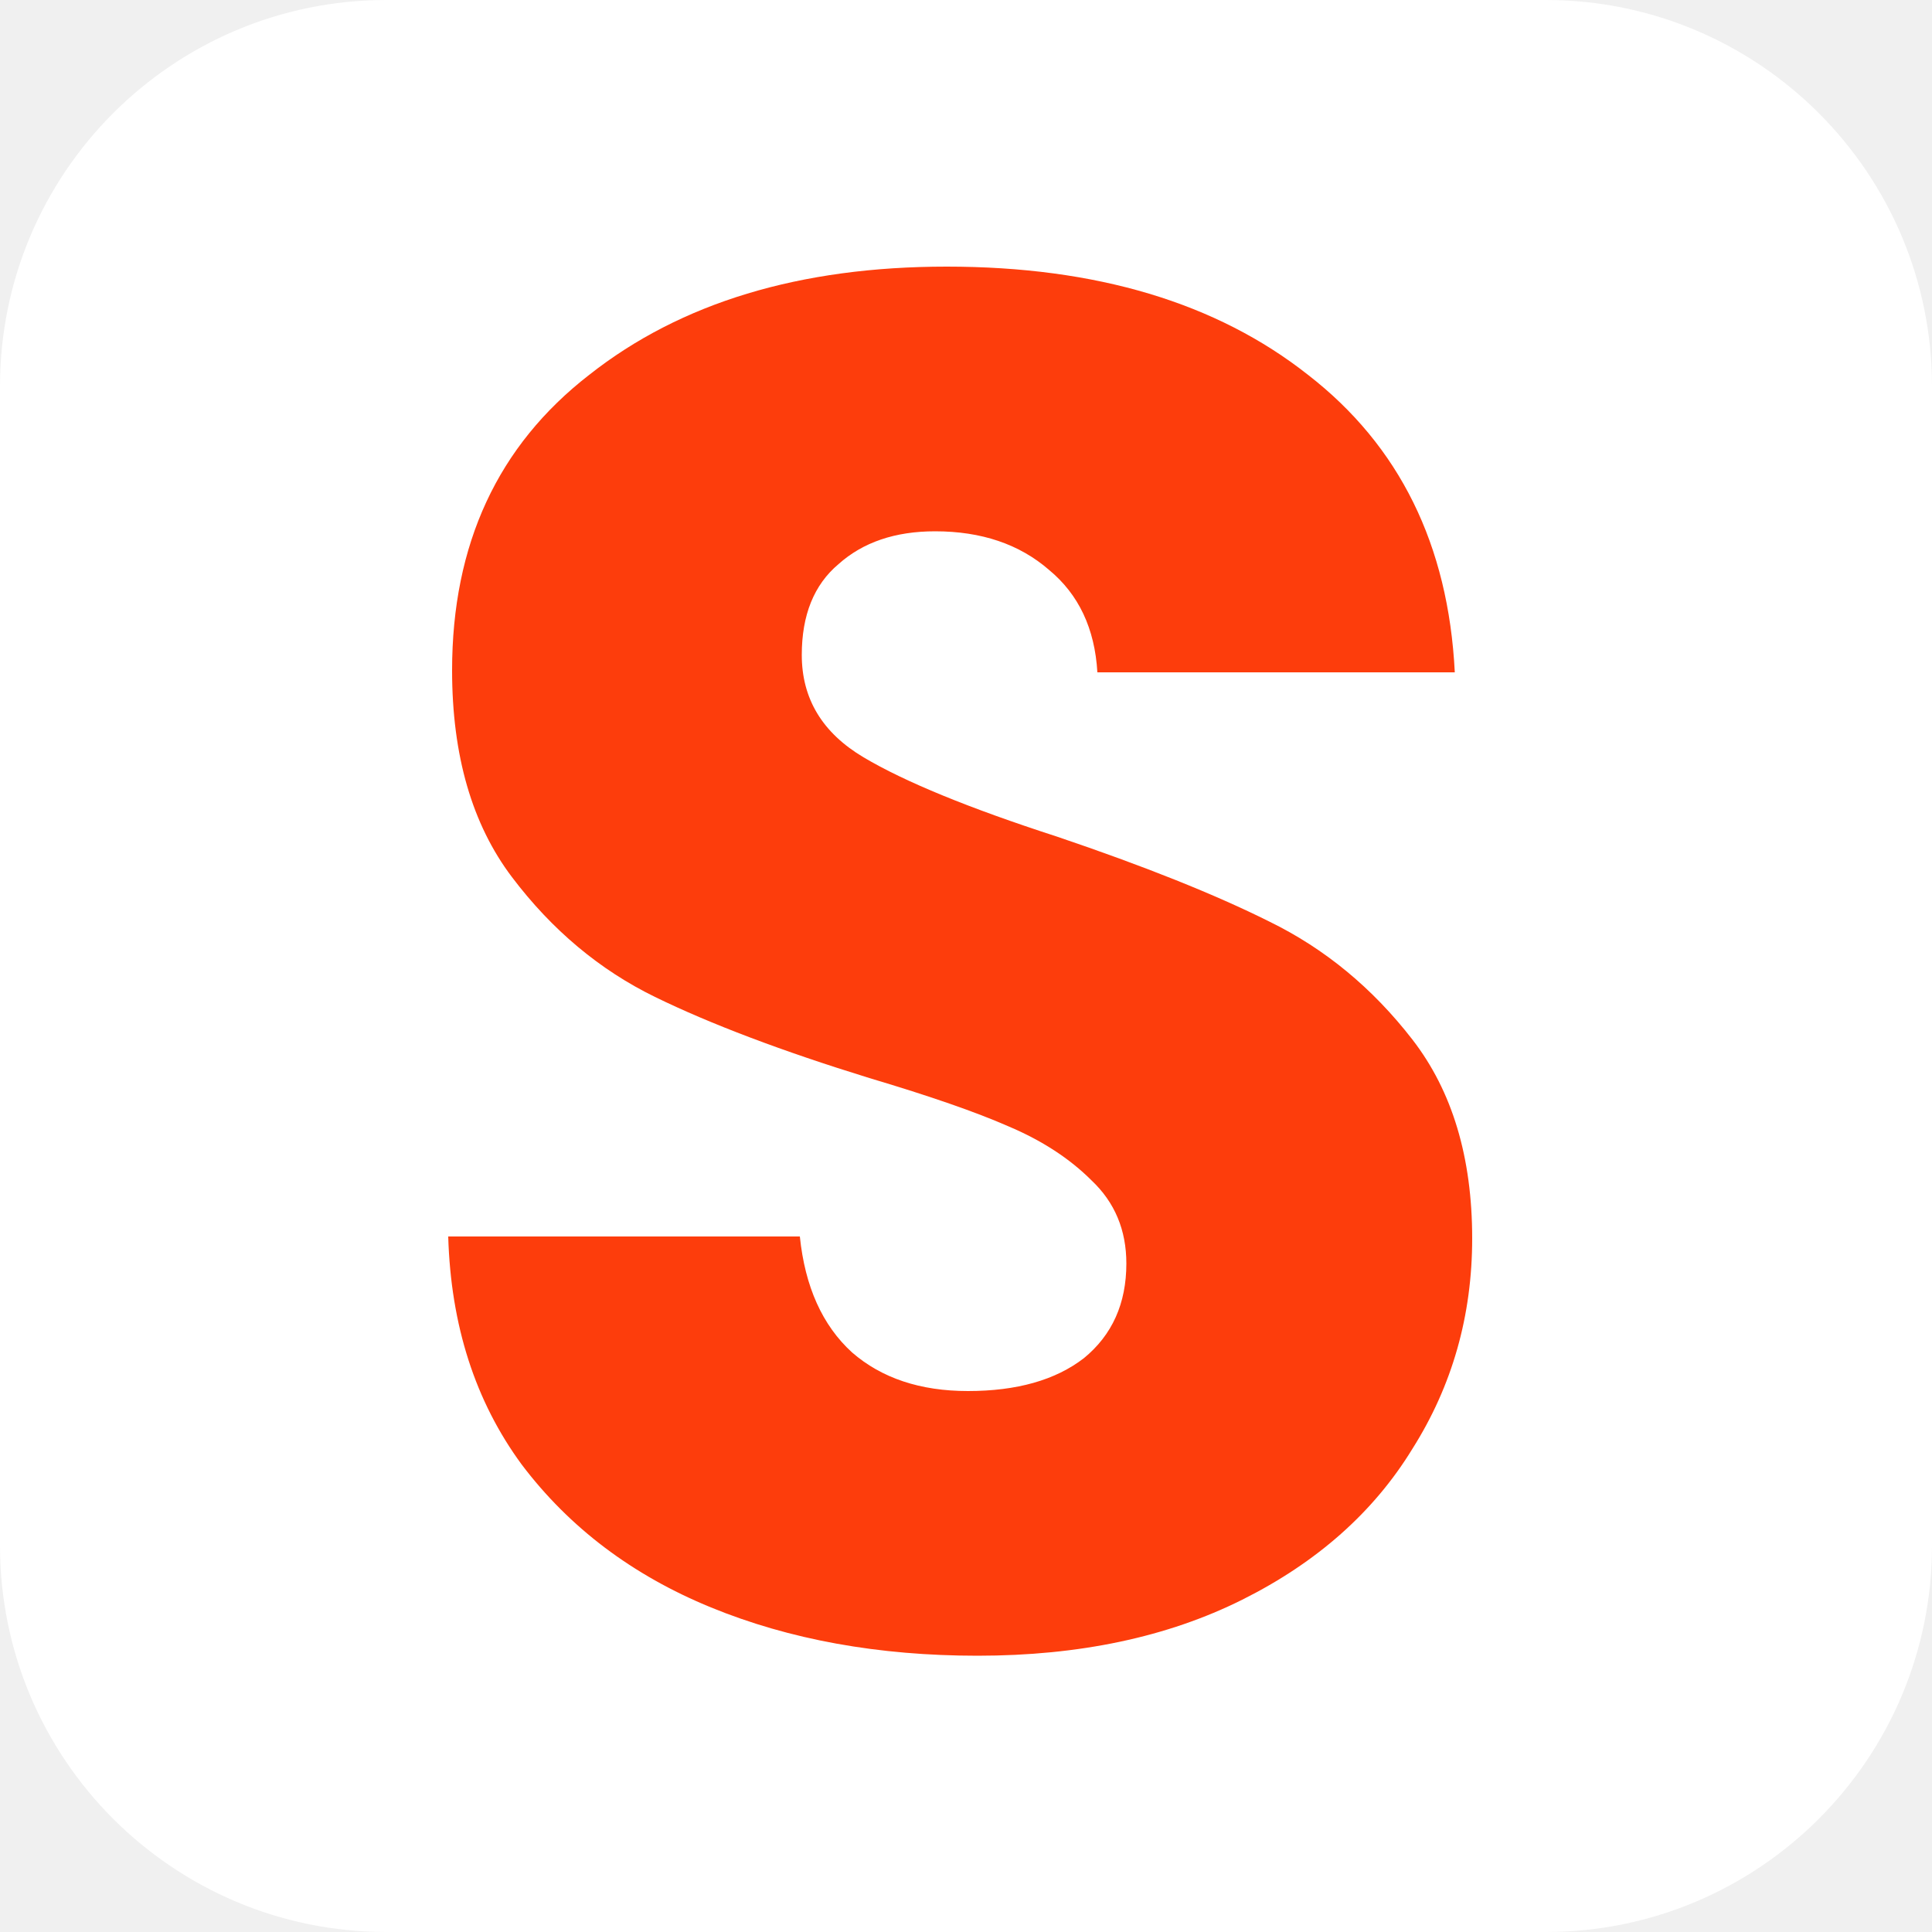
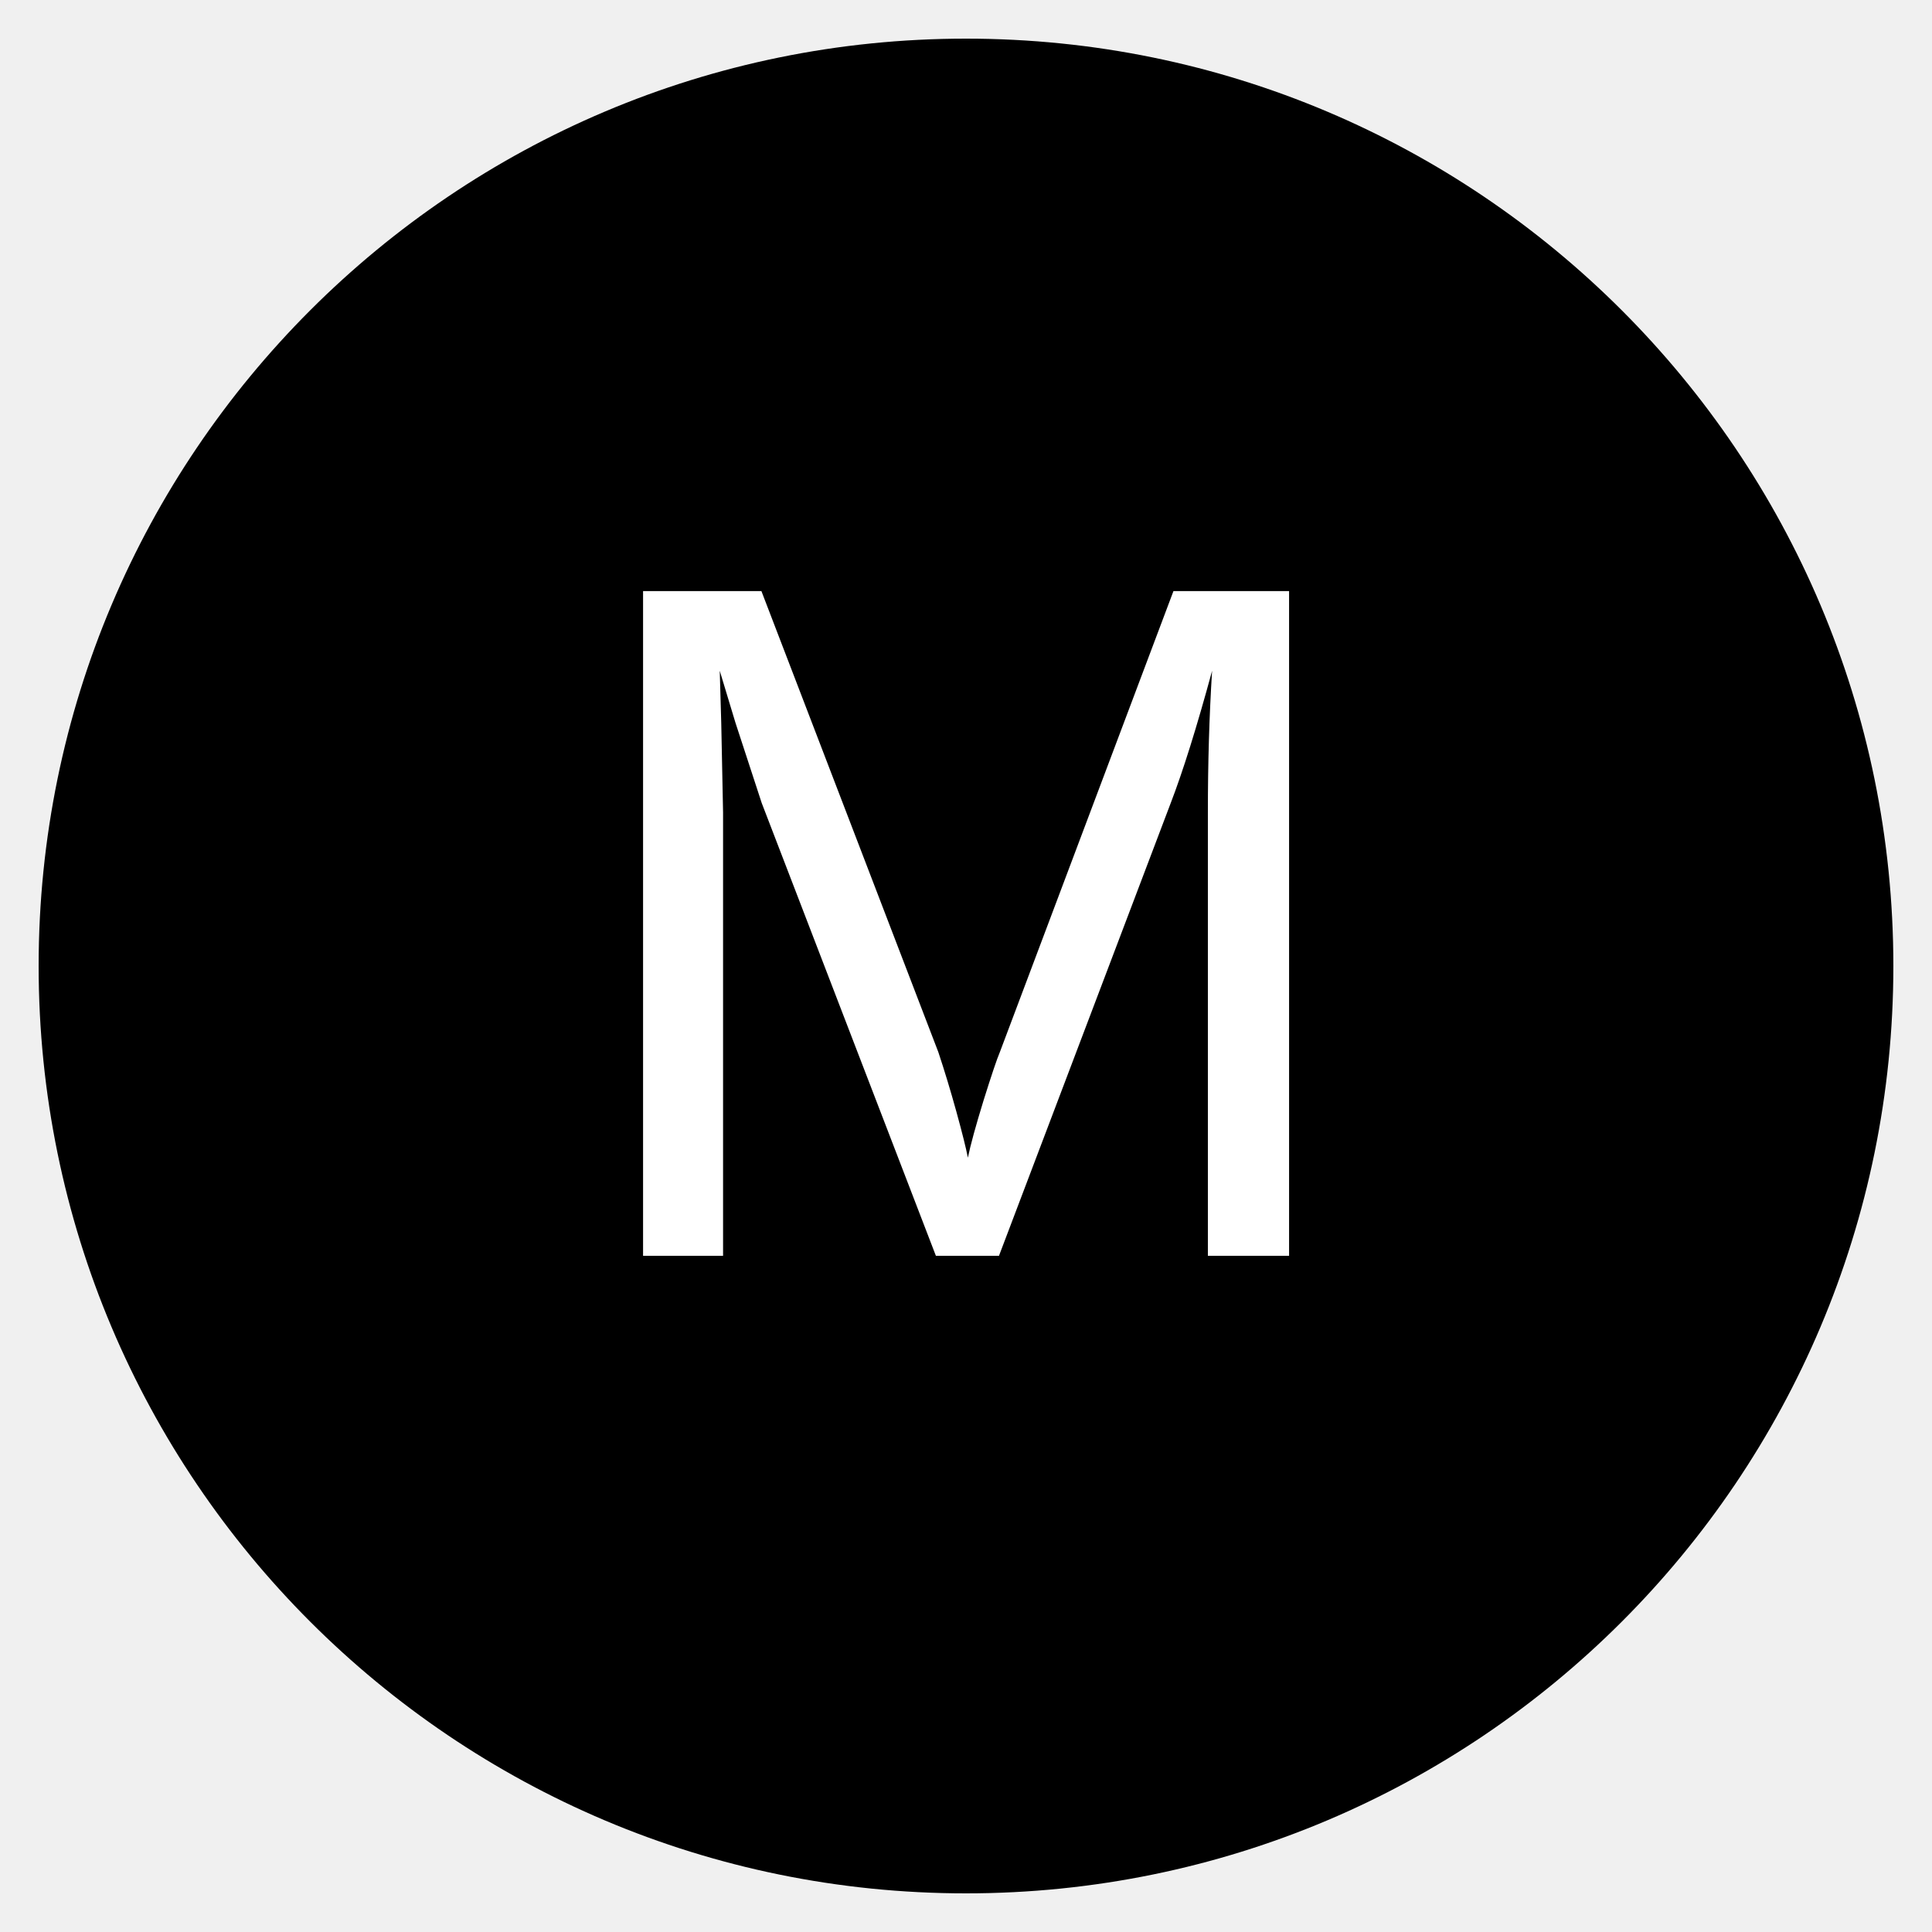
- <svg xmlns="http://www.w3.org/2000/svg" width="100" height="100" viewBox="0 0 100 100" fill="none">
-   <rect width="100" height="100" rx="20" fill="white" />
-   <path d="M50.6 85.7C45.467 85.7 40.867 84.867 36.8 83.2C32.733 81.533 29.467 79.067 27 75.8C24.6 72.533 23.333 68.6 23.2 64H41.4C41.667 66.6 42.567 68.6 44.1 70C45.633 71.333 47.633 72 50.1 72C52.633 72 54.633 71.433 56.1 70.3C57.567 69.1 58.3 67.467 58.3 65.4C58.3 63.667 57.7 62.233 56.5 61.1C55.367 59.967 53.933 59.033 52.2 58.3C50.533 57.567 48.133 56.733 45 55.8C40.467 54.4 36.767 53 33.9 51.6C31.033 50.2 28.567 48.133 26.5 45.4C24.433 42.667 23.4 39.1 23.4 34.7C23.4 28.167 25.767 23.067 30.5 19.4C35.233 15.667 41.4 13.8 49 13.8C56.733 13.8 62.967 15.667 67.7 19.4C72.433 23.067 74.967 28.2 75.3 34.8H56.8C56.667 32.533 55.833 30.767 54.3 29.5C52.767 28.167 50.8 27.5 48.4 27.5C46.333 27.5 44.667 28.067 43.4 29.2C42.133 30.267 41.5 31.833 41.5 33.9C41.5 36.167 42.567 37.933 44.7 39.2C46.833 40.467 50.167 41.833 54.7 43.3C59.233 44.833 62.9 46.3 65.7 47.7C68.567 49.1 71.033 51.133 73.1 53.8C75.167 56.467 76.2 59.9 76.2 64.1C76.2 68.1 75.167 71.733 73.1 75C71.1 78.267 68.167 80.867 64.3 82.8C60.433 84.733 55.867 85.7 50.6 85.7Z" fill="#FD3D0C" />
+ <svg xmlns="http://www.w3.org/2000/svg" width="100" height="100" viewBox="0 0 100 100">
+   <circle cx="50" cy="50" r="48" fill="black" />
+   <text x="50" y="65" text-anchor="middle" font-size="50" font-family="Arial, sans-serif" fill="white">M</text>
</svg>
